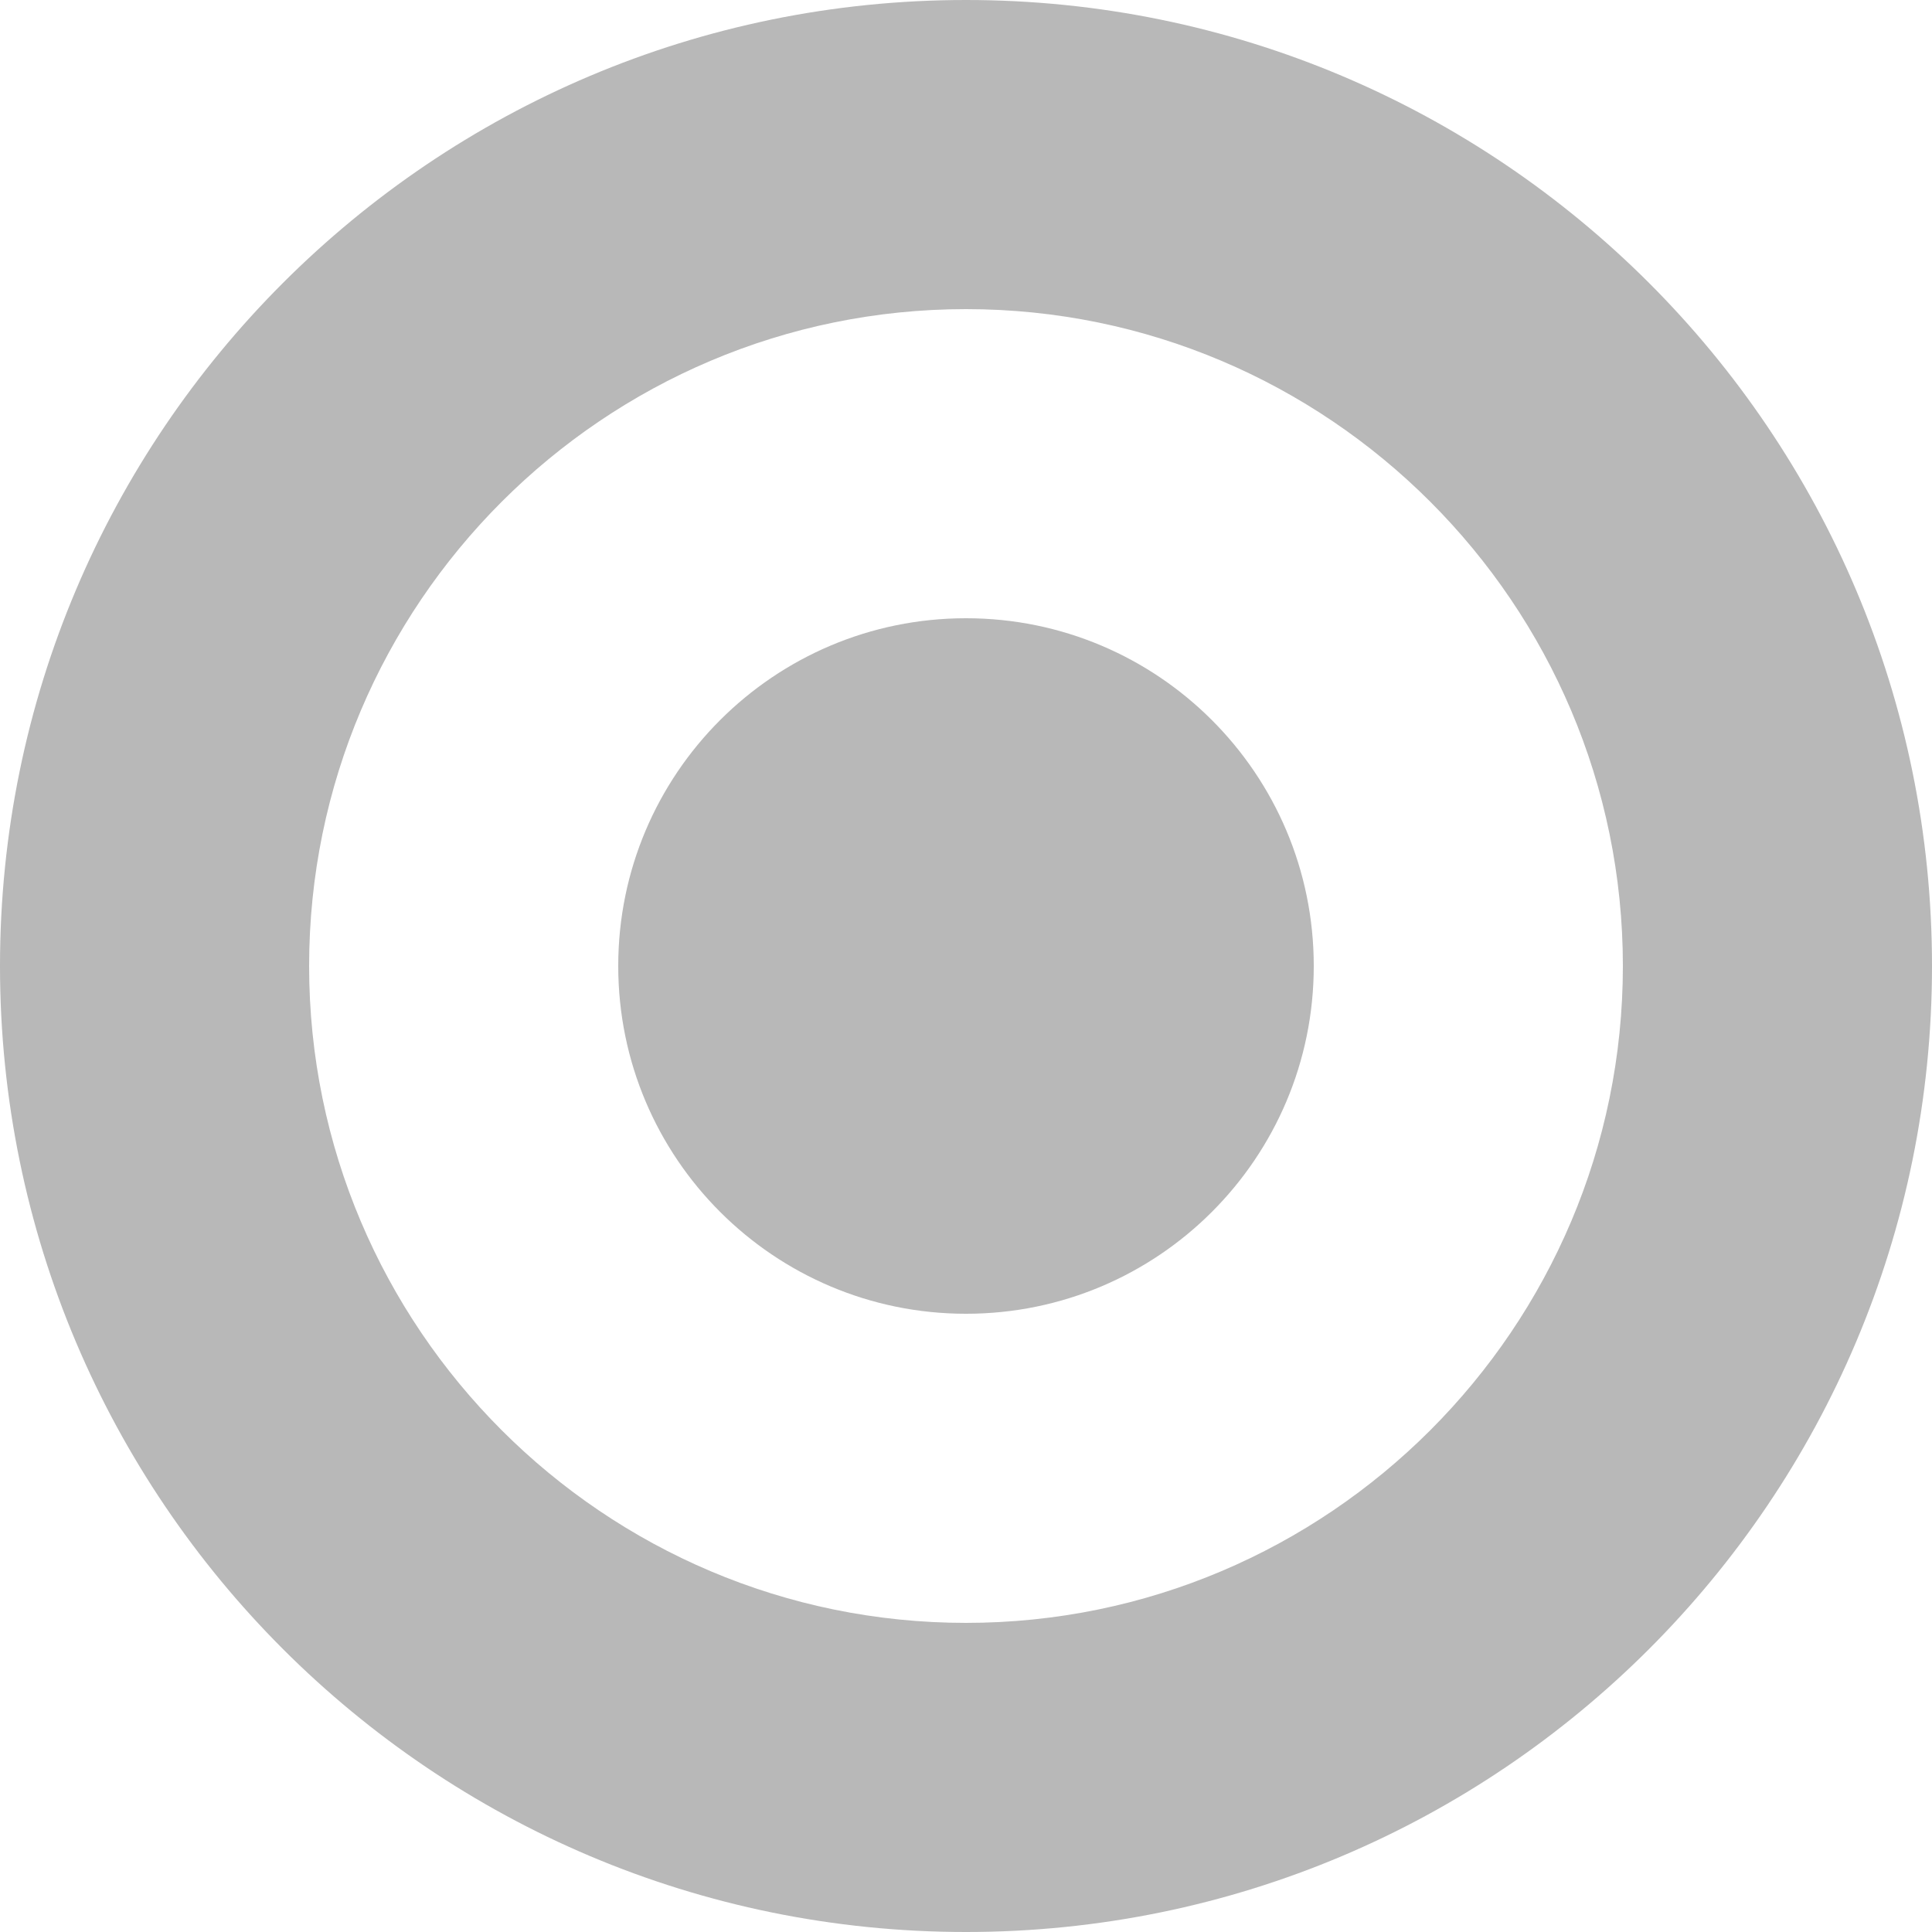
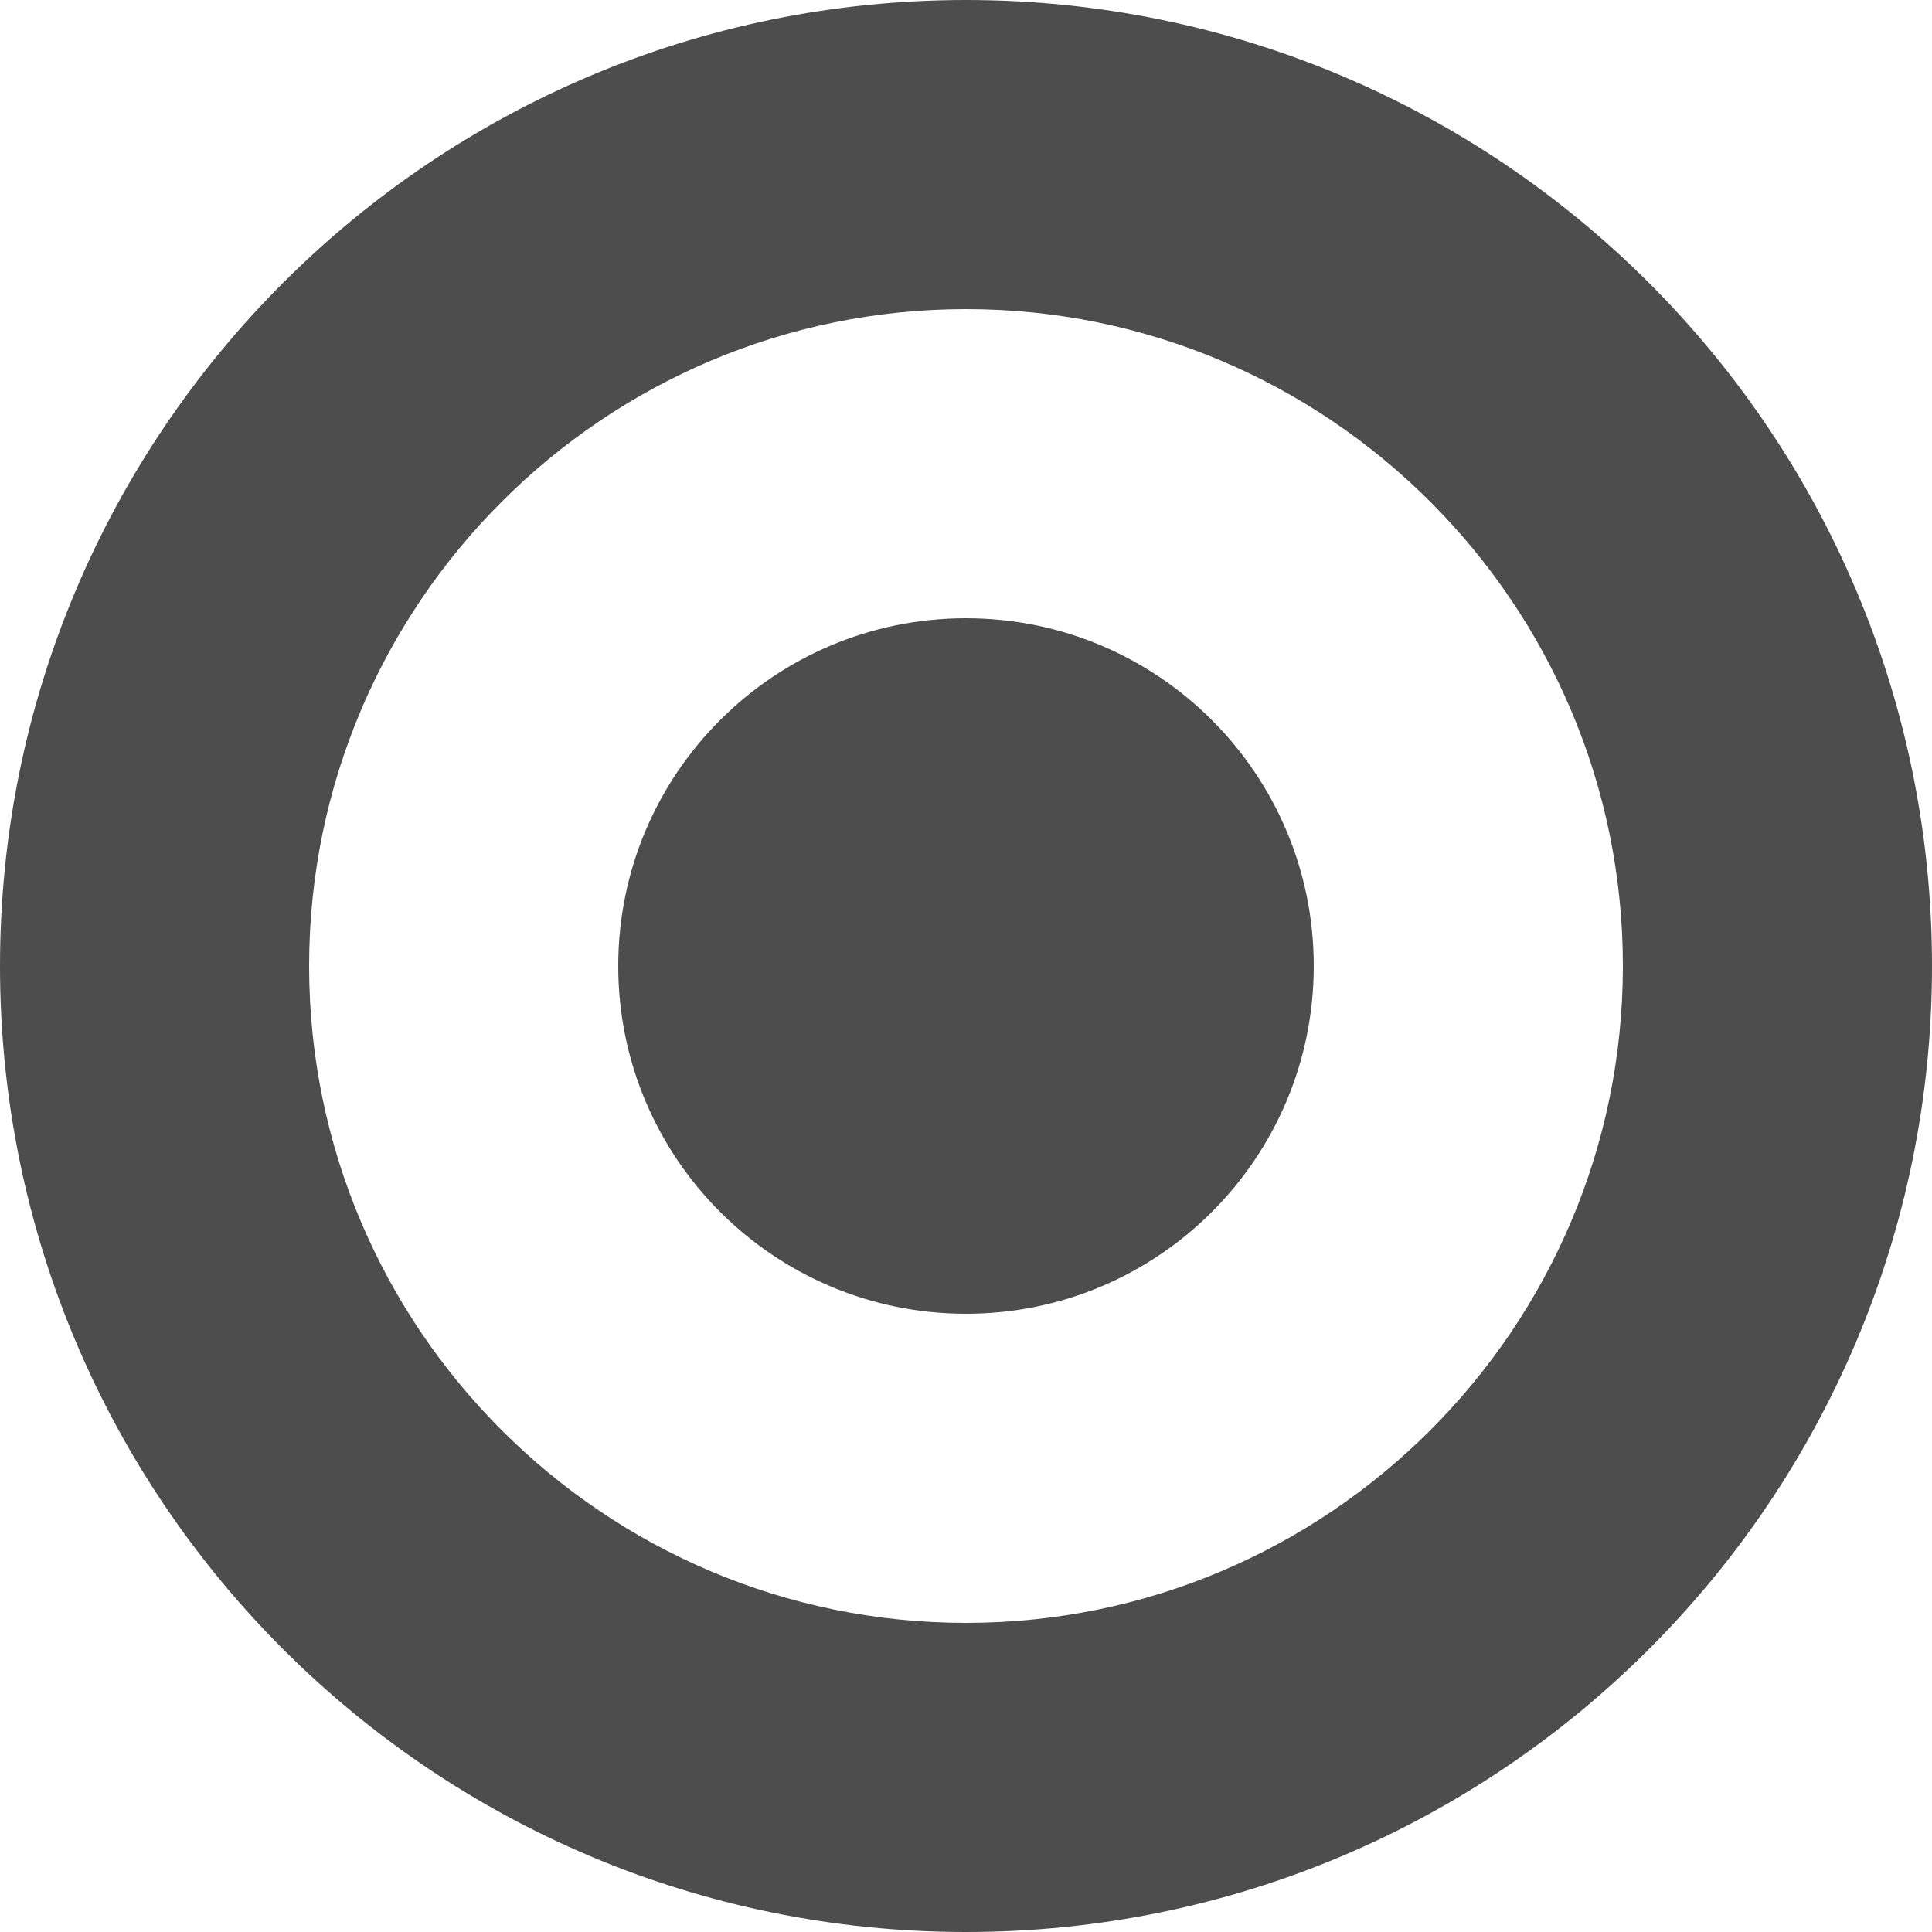
- <svg xmlns="http://www.w3.org/2000/svg" width="25" height="25" viewBox="0 0 25 25" fill="none">
-   <g opacity="0.4">
-     <path fill-rule="evenodd" clip-rule="evenodd" d="M0 12.5C0 5.597 5.597 0 12.5 0C19.403 0 25 5.597 25 12.5C25 19.403 19.403 25 12.5 25C5.597 25 0 19.403 0 12.5ZM21 12.5C21 7.813 17.187 4 12.5 4C7.813 4 4 7.813 4 12.5C4 17.187 7.813 21 12.5 21C17.187 21 21 17.187 21 12.5Z" fill="#4D4D4D" />
-     <path d="M12.5 17C14.985 17 17 14.985 17 12.5C17 10.015 14.985 8 12.5 8C10.015 8 8 10.015 8 12.5C8 14.985 10.015 17 12.5 17Z" fill="#4D4D4D" />
-   </g>
+ <svg xmlns="http://www.w3.org/2000/svg" width="25" height="25" viewBox="0 0 25 25">
+   <path fill="#4D4D4D" d="M12.5 4c4.687 0 8.5 3.813 8.5 8.5 0 4.687-3.813 8.5-8.5 8.5C7.813 21 4 17.187 4 12.5 4 7.813 7.813 4 12.5 4m0-4C5.597 0 0 5.597 0 12.5S5.597 25 12.5 25 25 19.403 25 12.5 19.403 0 12.5 0z" />
+   <circle fill="#4D4D4D" cx="12.5" cy="12.5" r="4.5" />
</svg>
